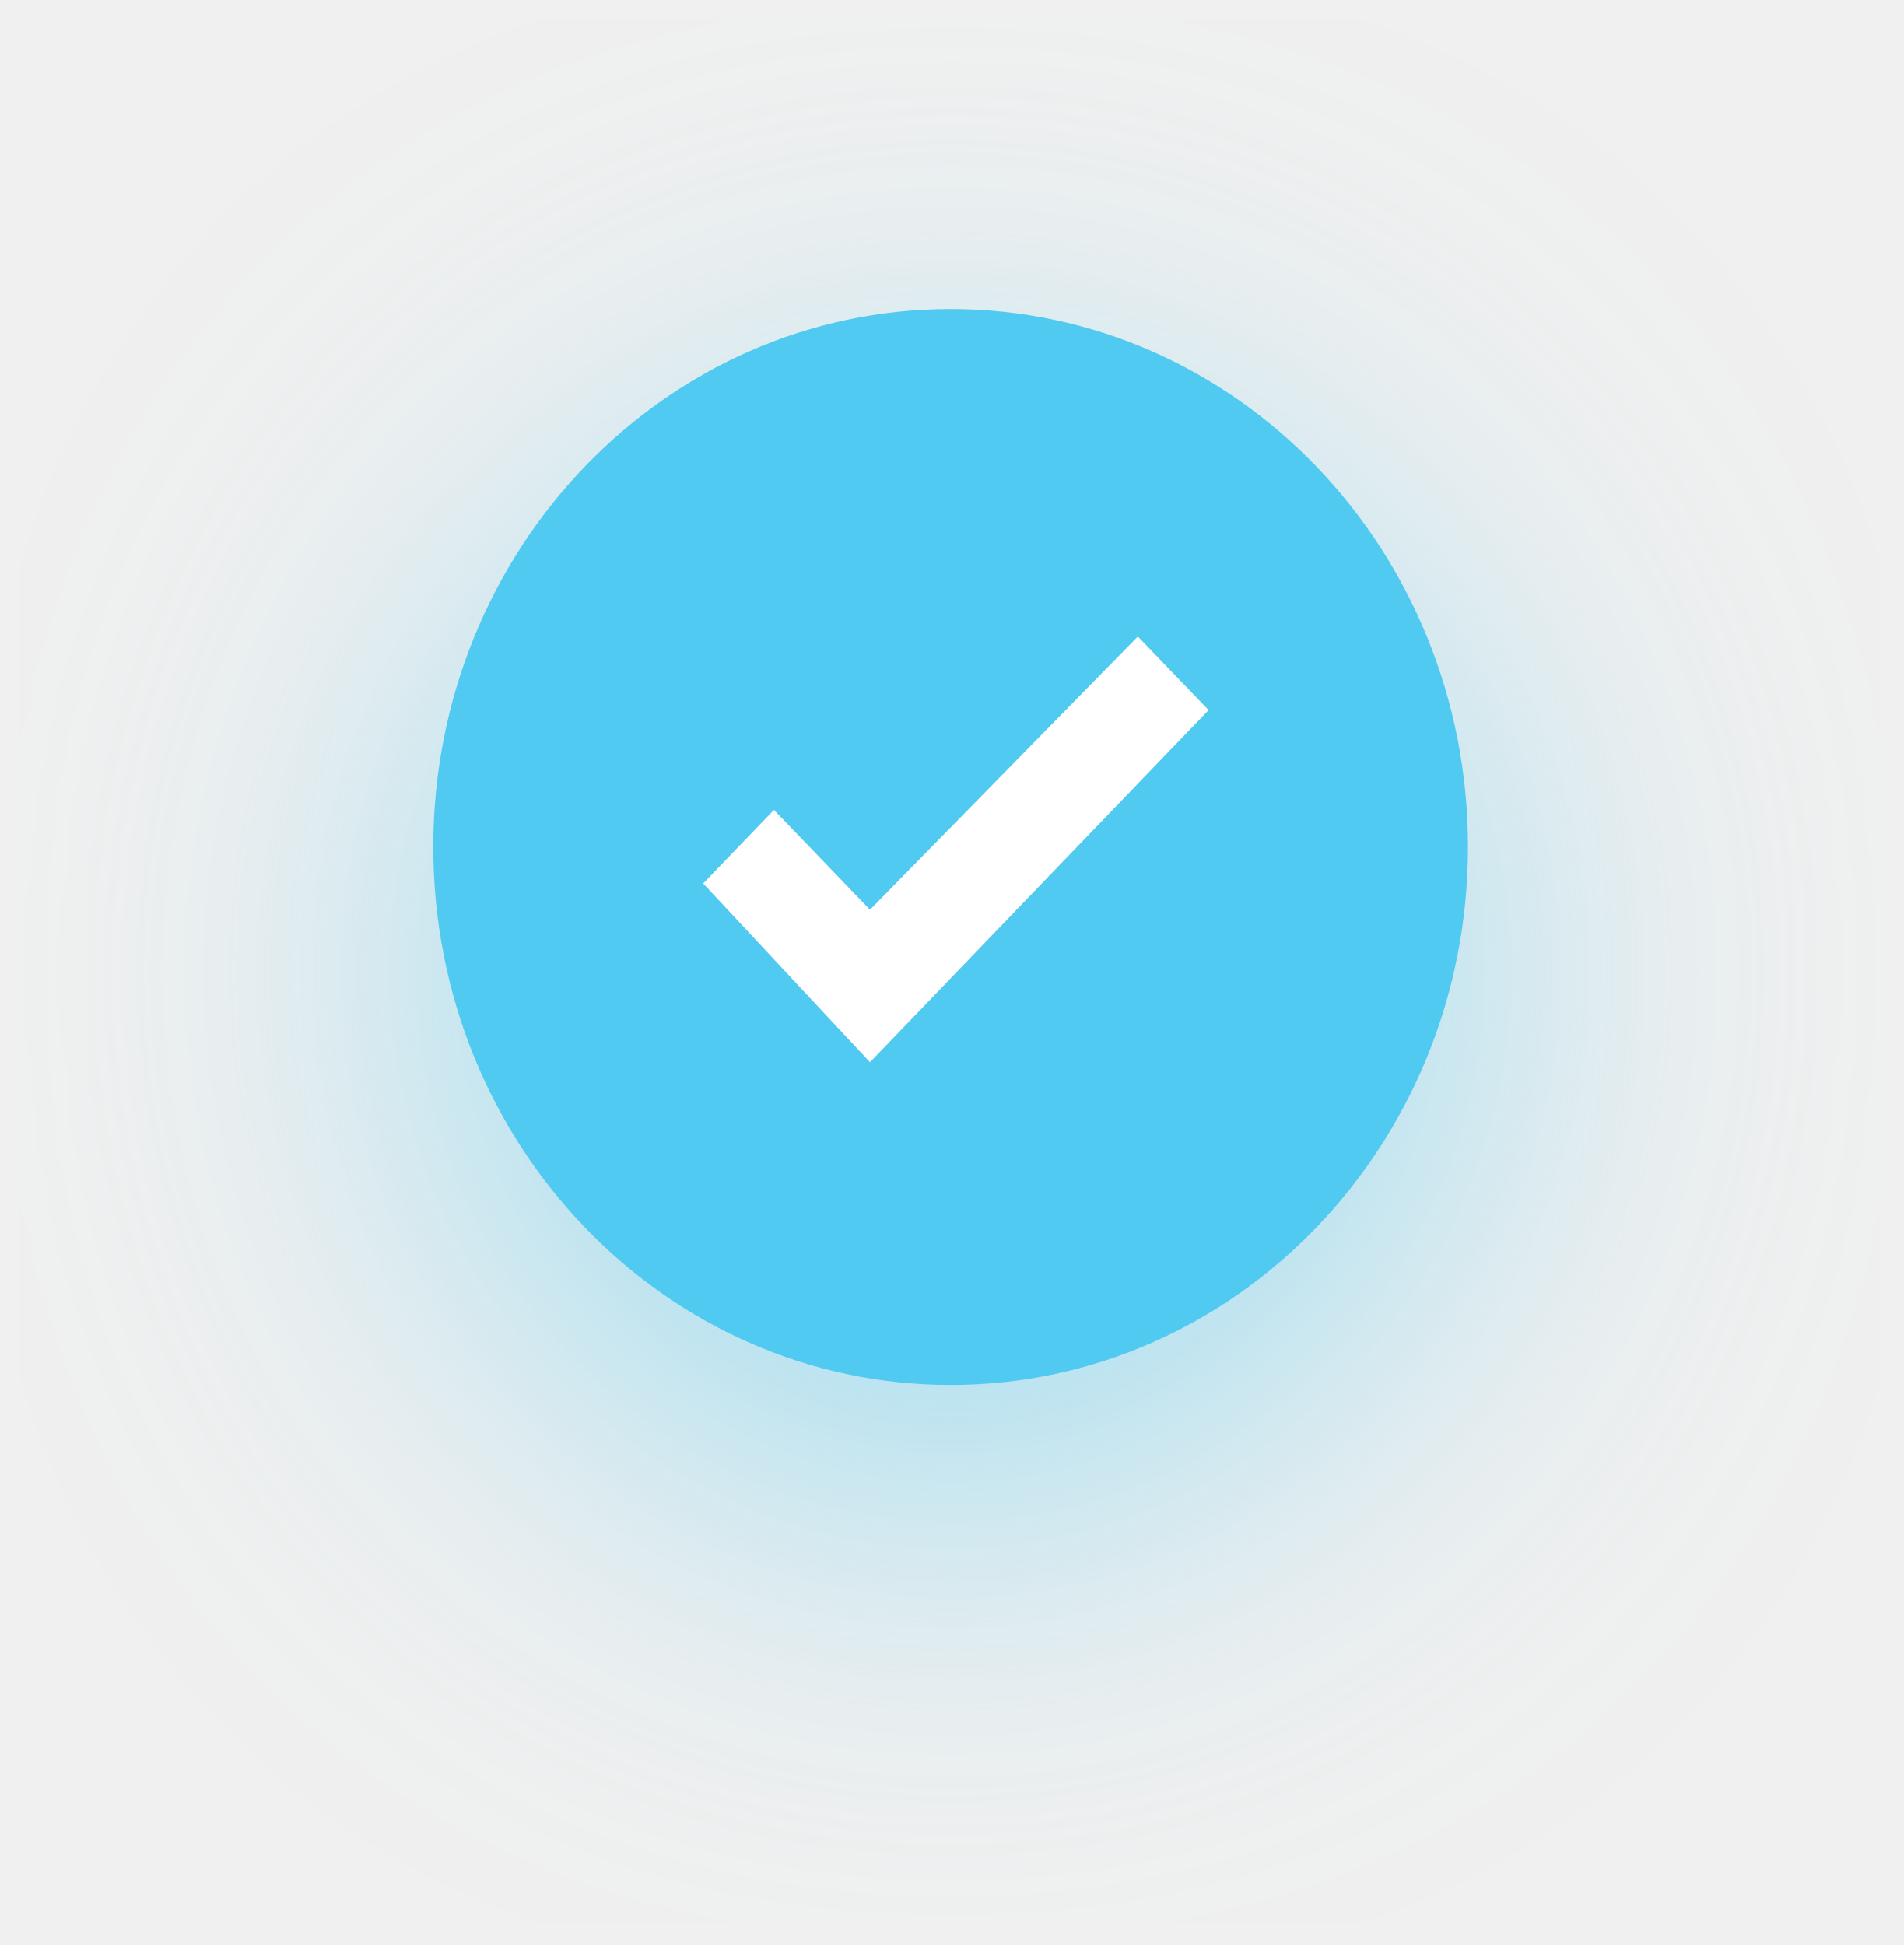
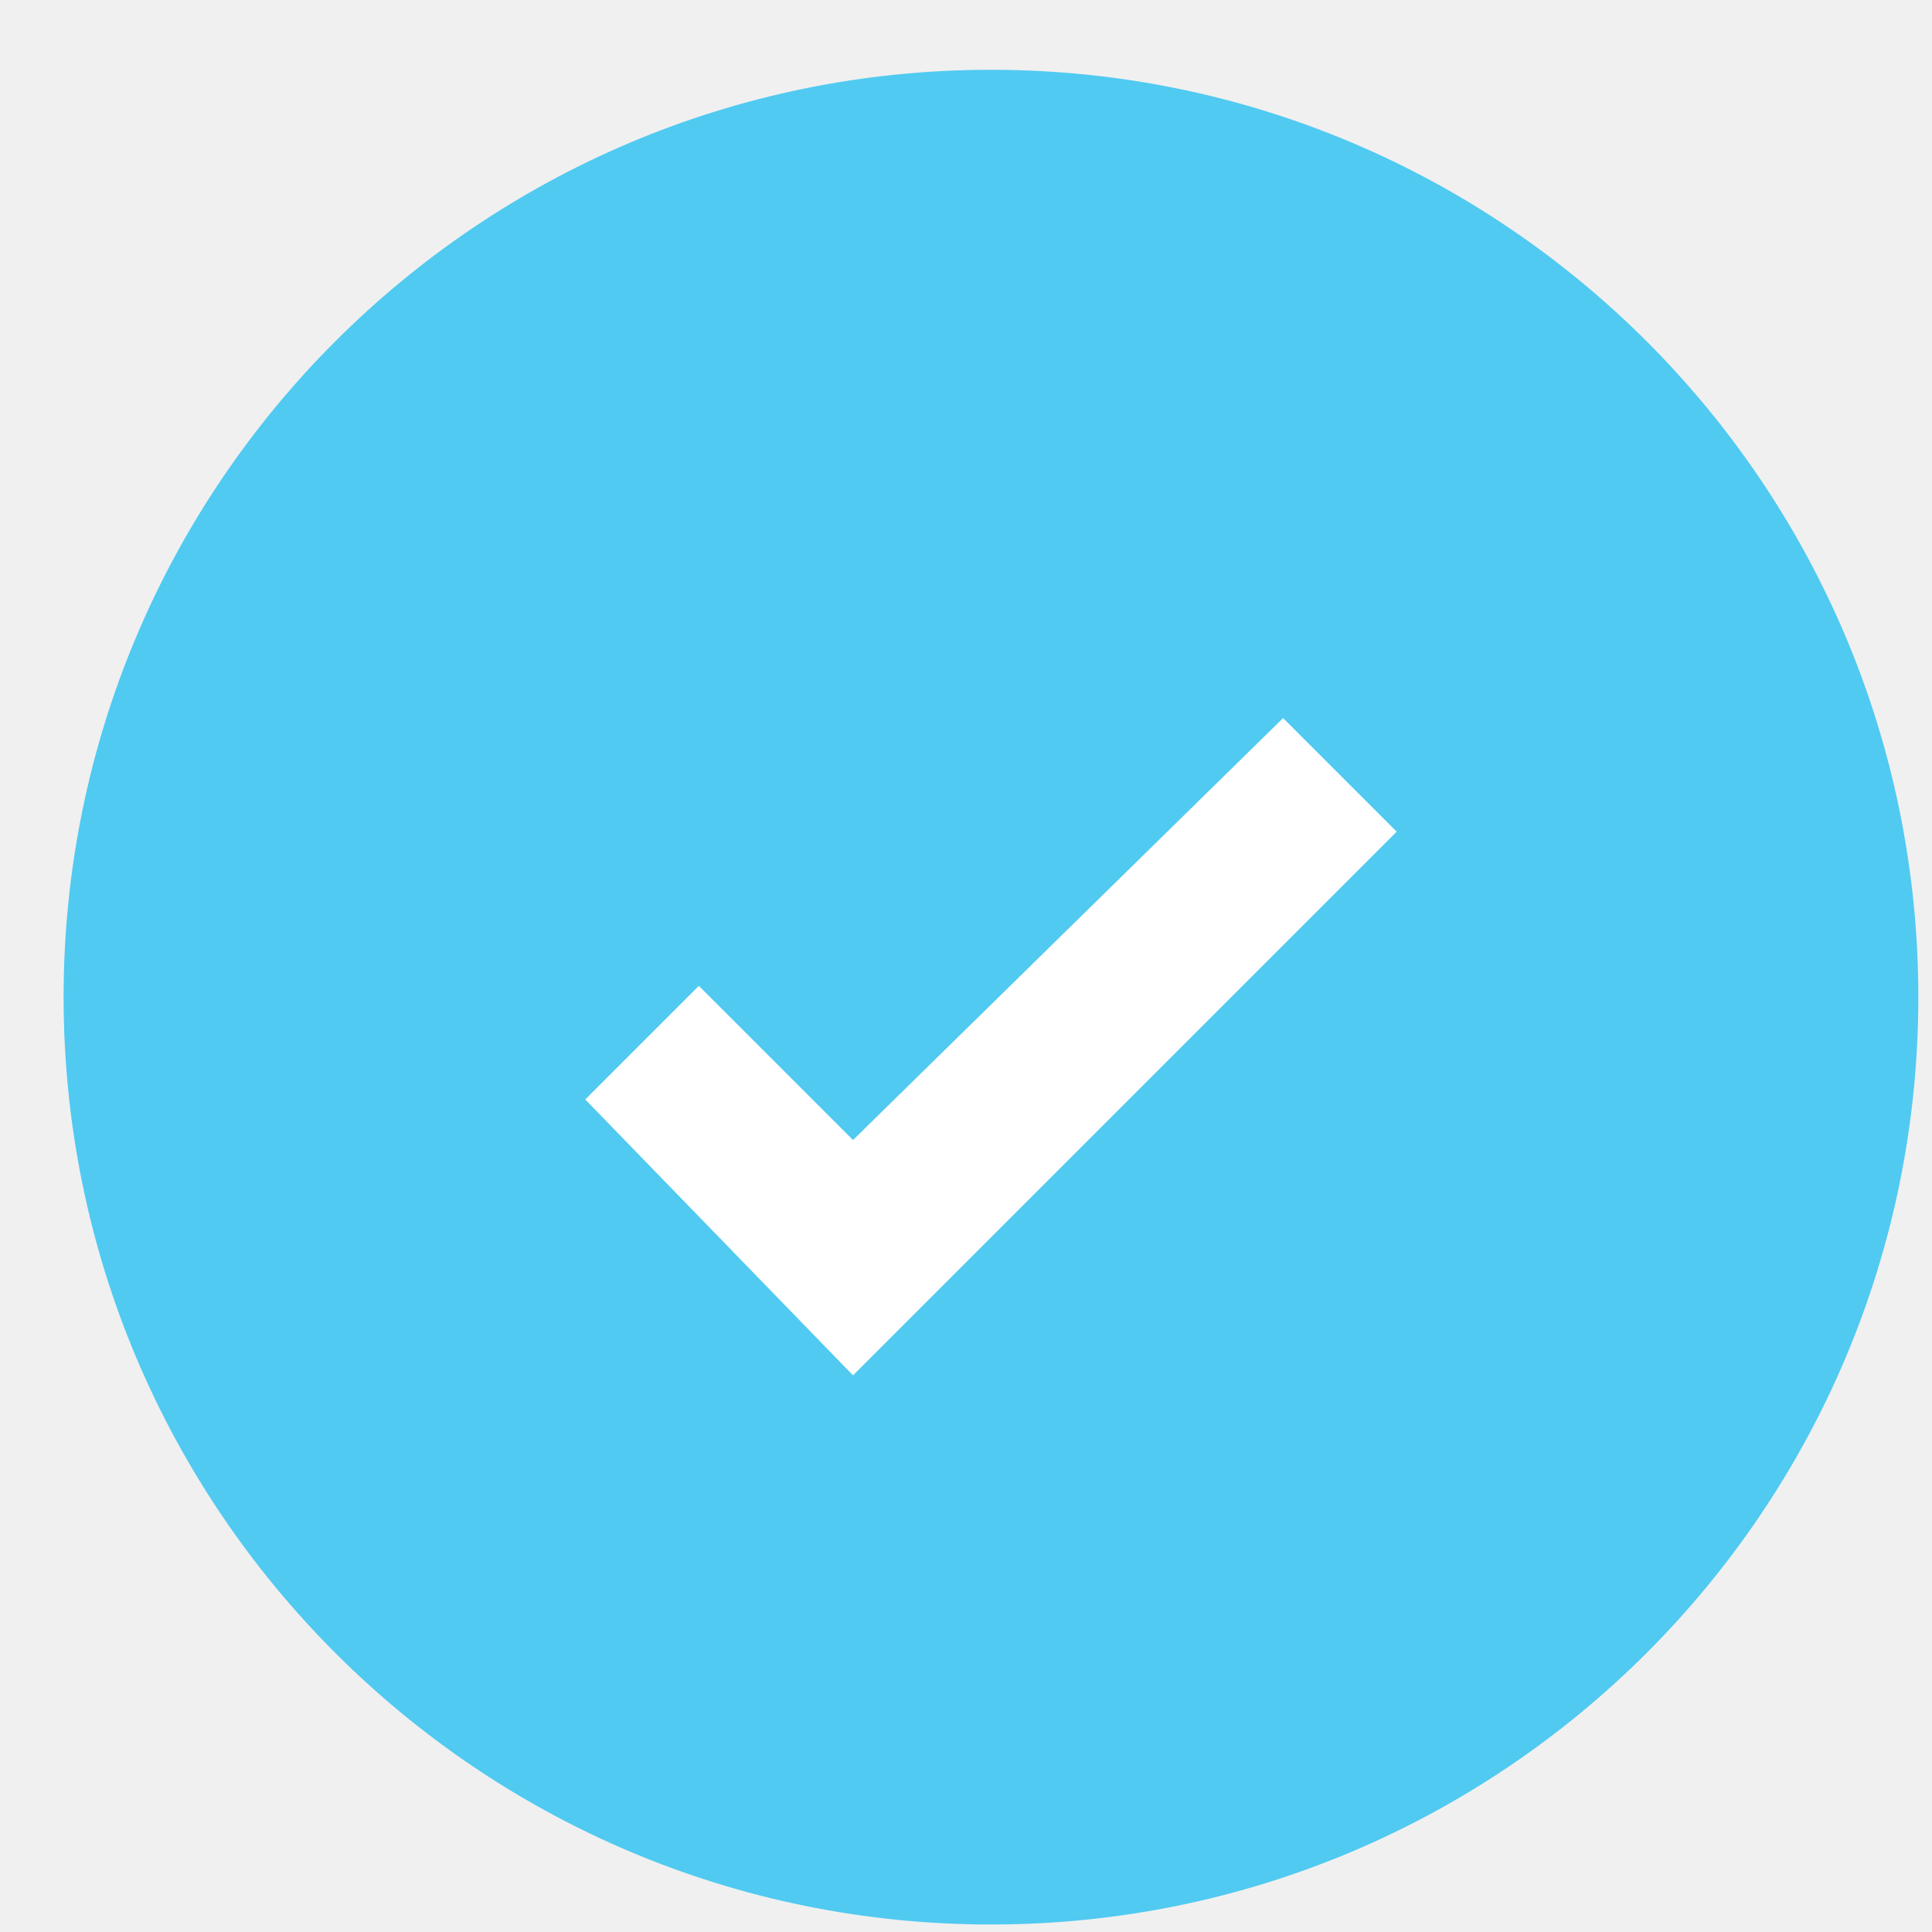
- <svg xmlns="http://www.w3.org/2000/svg" width="46" height="47" viewBox="0 0 46 47" fill="none">
-   <g filter="url(#filter0_d)">
-     <ellipse cx="22.969" cy="20.467" rx="12.5" ry="13" fill="#50CAF1" />
-     <path d="M21.02 21.984L18.7 19.571L16.99 21.349L21.02 25.667L29.202 17.158L27.492 15.38L21.02 21.984Z" fill="white" />
-   </g>
-   <defs>
-     <filter id="filter0_d" x="0.469" y="0.467" width="45" height="46" filterUnits="userSpaceOnUse" color-interpolation-filters="sRGB">
-       <feFlood flood-opacity="0" result="BackgroundImageFix" />
-       <feColorMatrix in="SourceAlpha" type="matrix" values="0 0 0 0 0 0 0 0 0 0 0 0 0 0 0 0 0 0 127 0" />
-       <feOffset dy="3" />
-       <feGaussianBlur stdDeviation="5" />
-       <feColorMatrix type="matrix" values="0 0 0 0 0.314 0 0 0 0 0.792 0 0 0 0 0.945 0 0 0 0.5 0" />
-       <feBlend mode="normal" in2="BackgroundImageFix" result="effect1_dropShadow" />
-       <feBlend mode="normal" in="SourceGraphic" in2="effect1_dropShadow" result="shape" />
-     </filter>
-   </defs>
+ <svg xmlns="http://www.w3.org/2000/svg" width="25" height="25" viewBox="0 0 25 25" fill="none">
+   <circle cx="12.823" cy="12.903" r="12" fill="#50CAF1" />
+   <path d="M11.038 14.752L9.043 12.757L7.573 14.227L11.038 17.797L18.073 10.762L16.603 9.292L11.038 14.752Z" fill="white" />
</svg>
